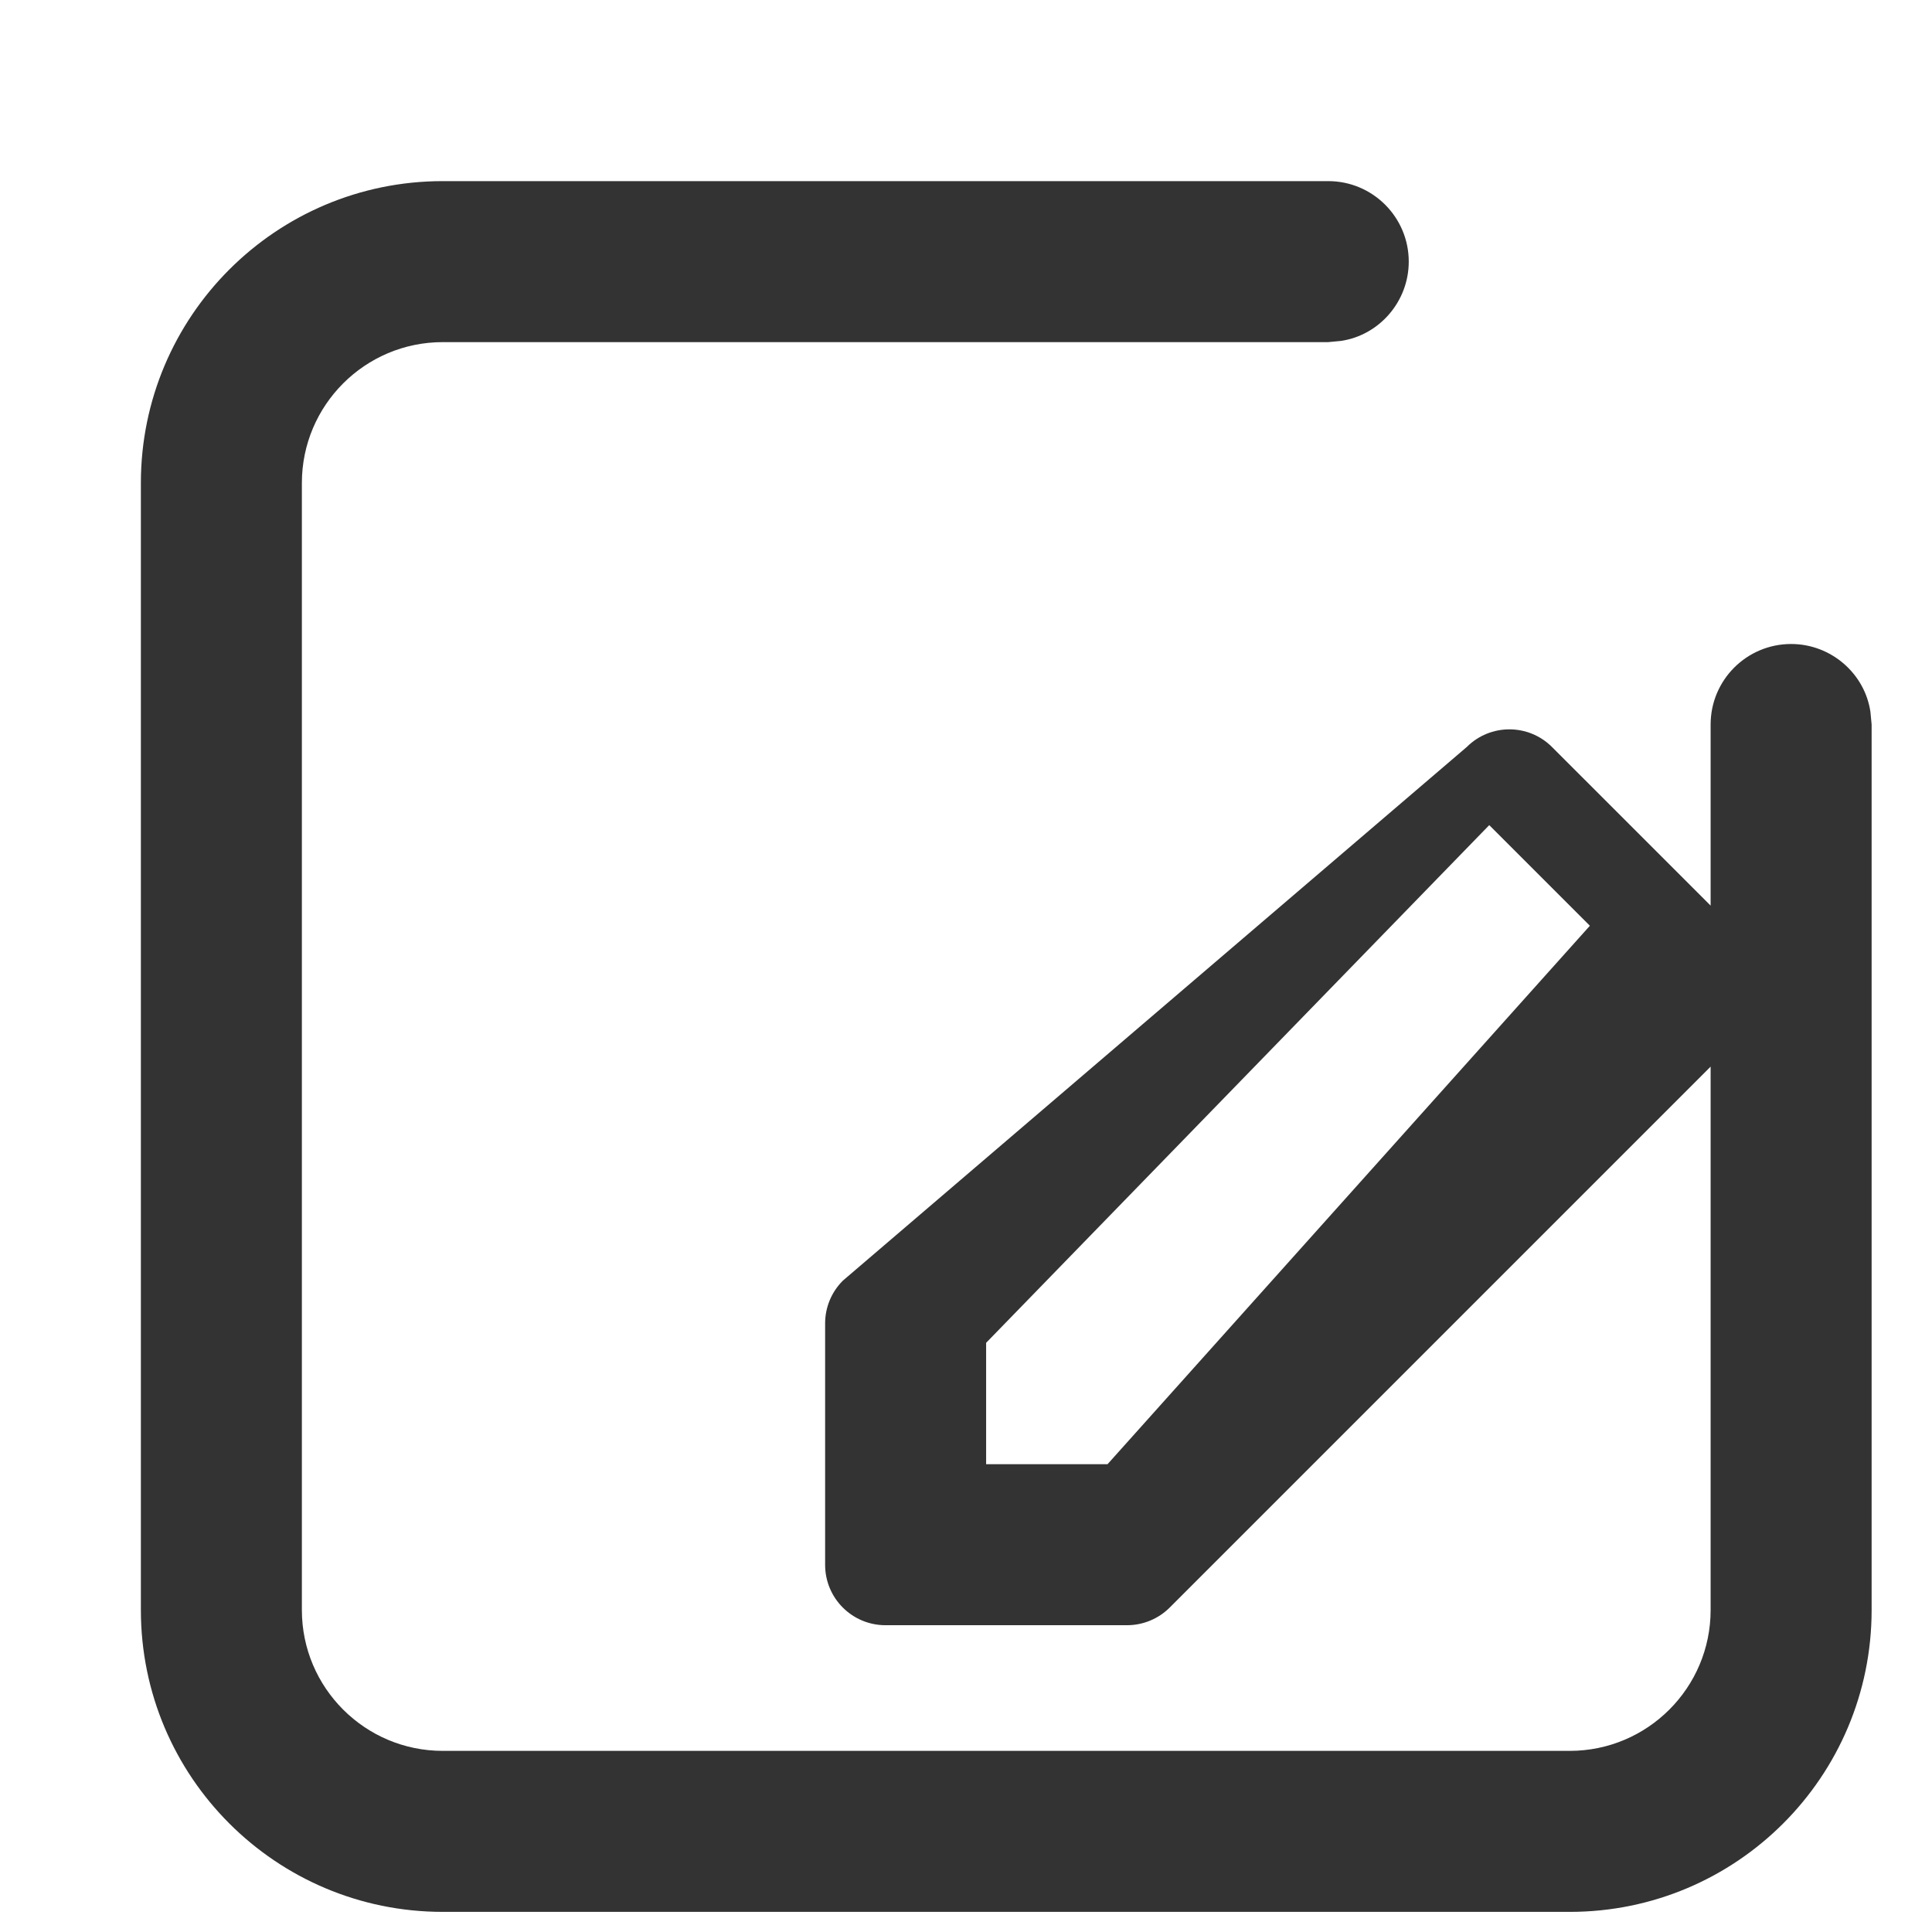
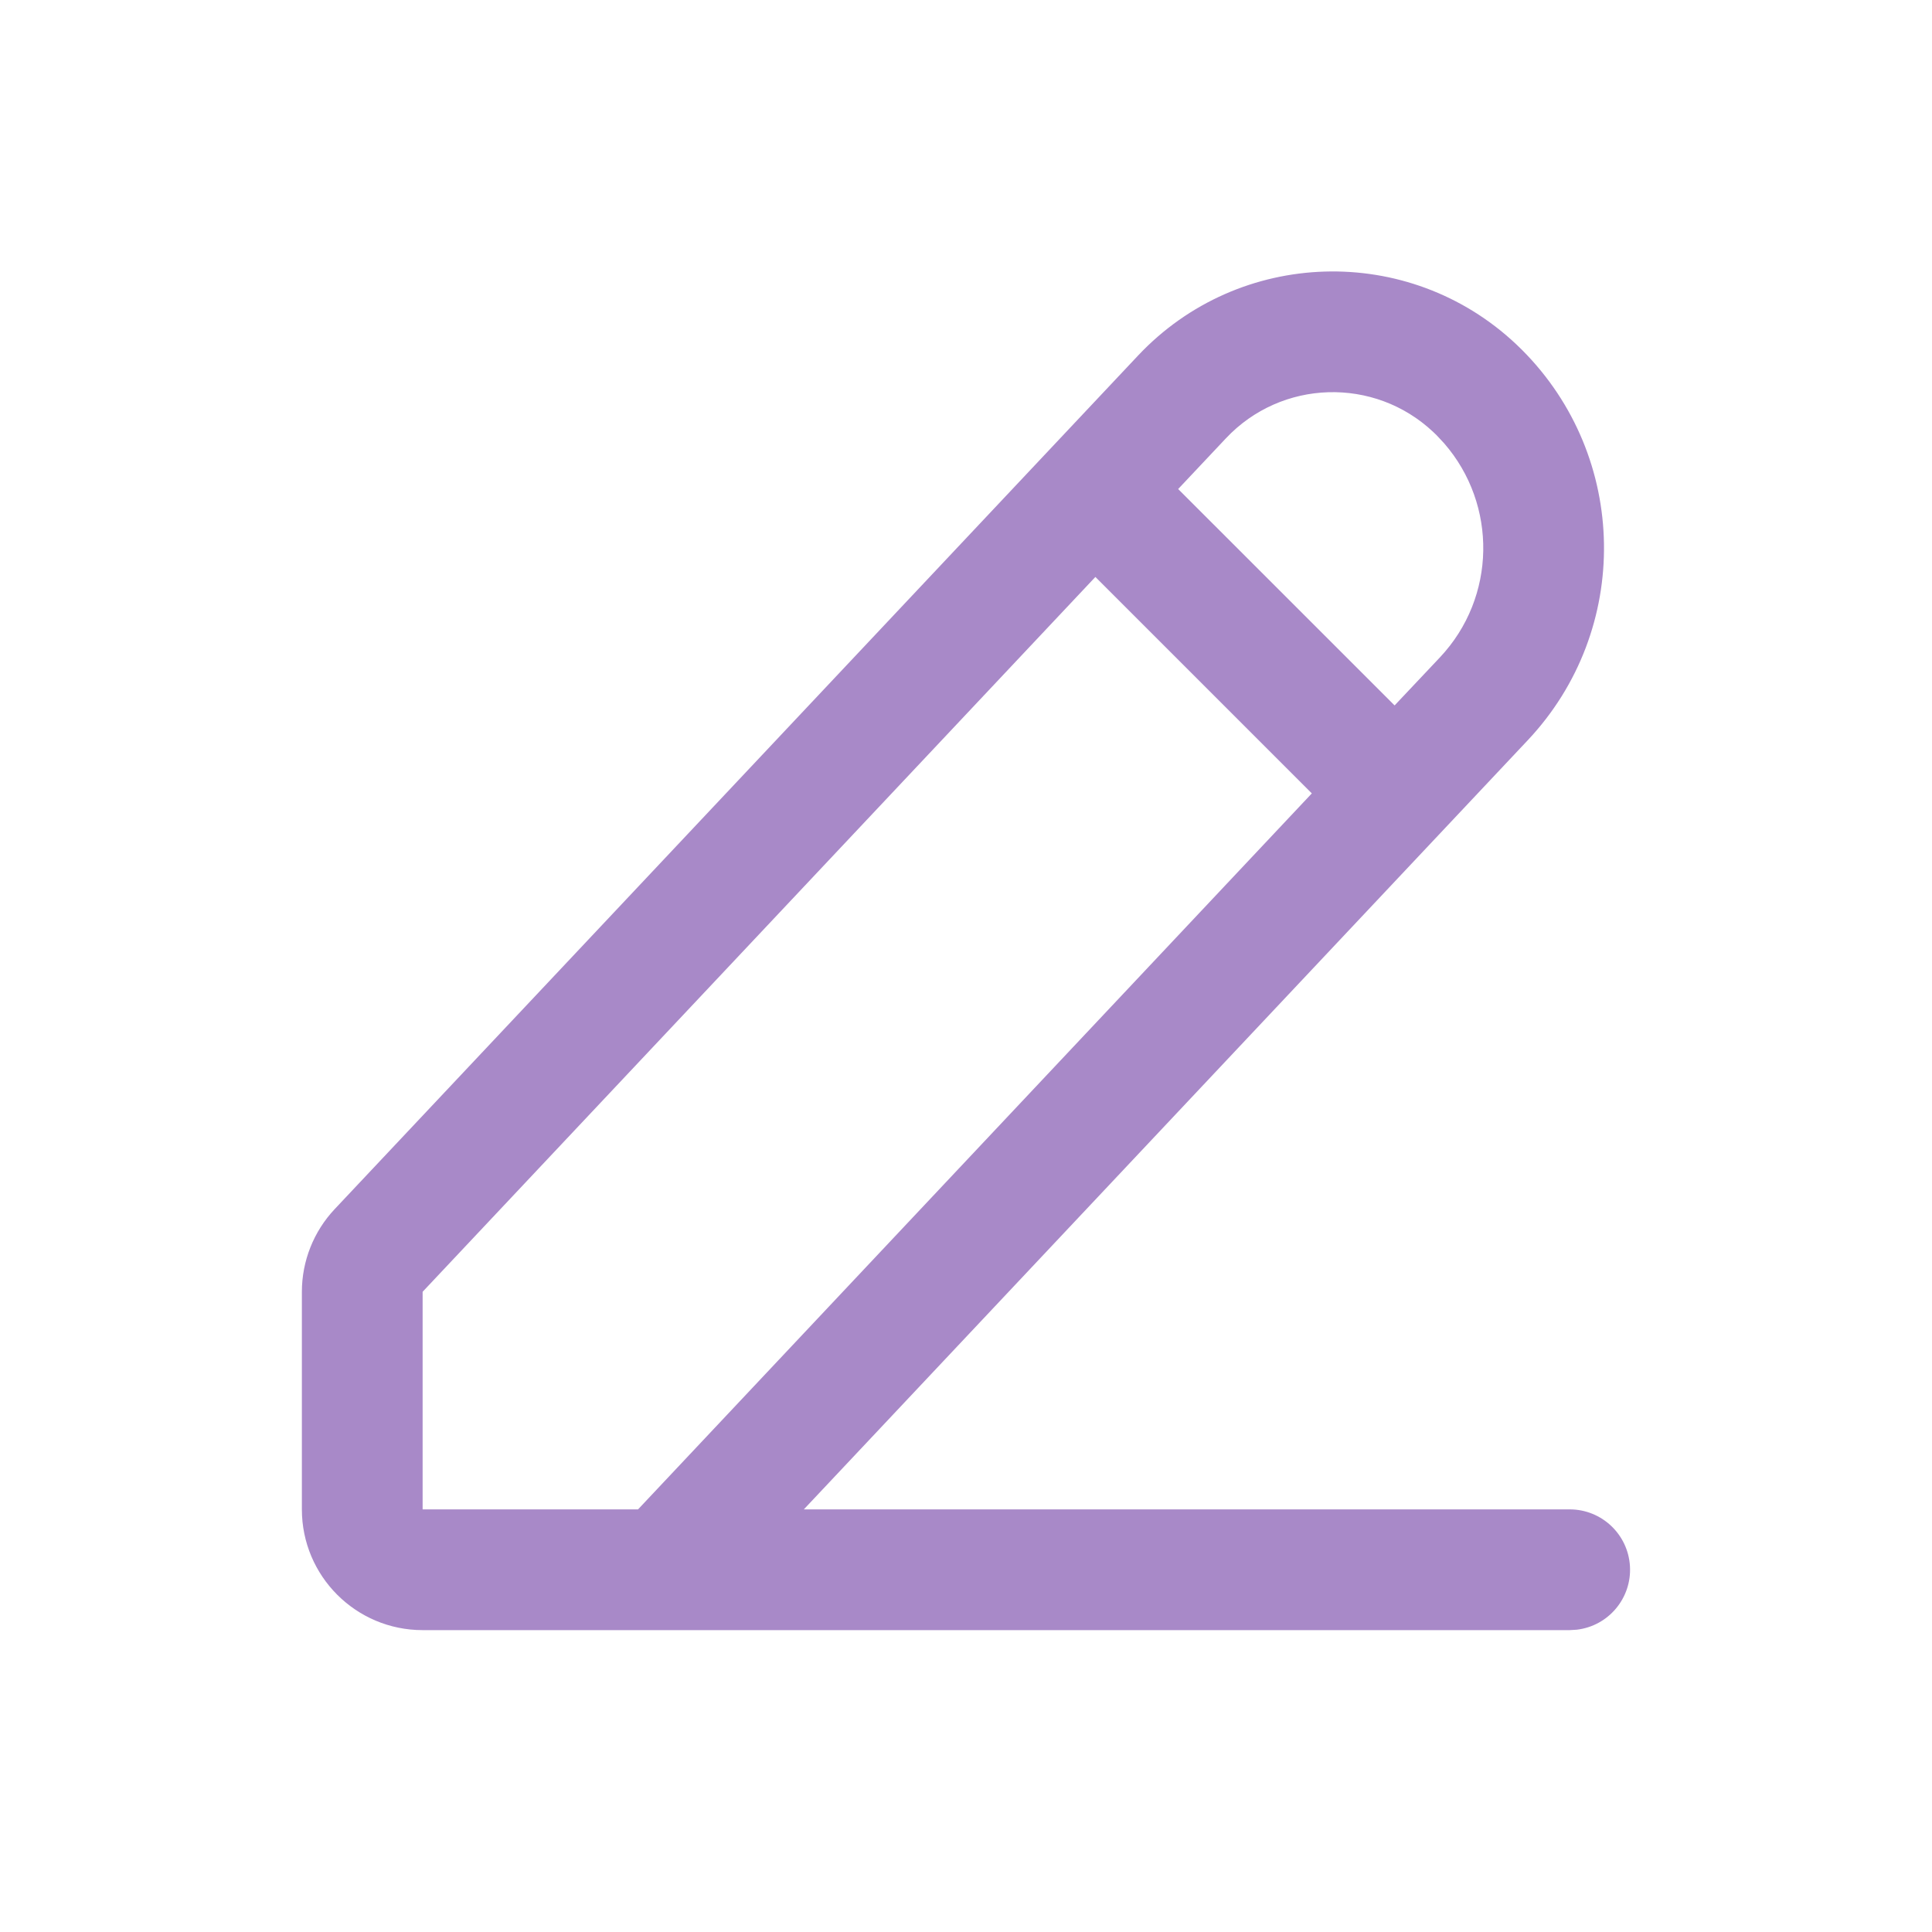
- <svg xmlns="http://www.w3.org/2000/svg" width="24px" height="24px" viewBox="0 0 24 24" version="1.1">
-   <g stroke="none" stroke-width="1" fill="none" fill-rule="evenodd">
-     <g transform="translate(3, 2)" fill="#333333" fill-rule="nonzero">
-       <path d="M13.5,0.25 C14.052,0.25 14.5,0.698 14.5,1.25 C14.5,1.746 14.133,2.165 13.658,2.235 L13.5,2.25 L2.5,2.25 C1.534,2.25 0.75,3.034 0.75,4 L0.75,18 C0.75,18.966 1.534,19.75 2.5,19.75 L16.5,19.75 C17.466,19.75 18.25,18.966 18.25,18 L18.25,7 C18.25,6.448 18.698,6 19.25,6 C19.746,6 20.165,6.367 20.235,6.842 L20.25,7 L20.25,18 C20.25,20.071 18.571,21.75 16.5,21.75 L2.5,21.75 C0.429,21.75 -1.25,20.071 -1.25,18 L-1.25,4 C-1.25,1.929 0.429,0.25 2.5,0.25 L13.5,0.25 Z M15.22,7.28 C15.513,6.987 15.987,6.987 16.28,7.28 L18.72,9.72 C19.013,10.013 19.013,10.487 18.72,10.78 L11.53,17.97 C11.39,18.11 11.199,18.189 11,18.189 L8,18.189 C7.586,18.189 7.25,17.854 7.25,17.439 L7.25,14.439 C7.25,14.24 7.329,14.05 7.47,13.909 L15.22,7.28 Z M9.25,14.681 L9.25,16.189 L10.758,16.189 L16.75,9.5 L15.5,8.25 L9.25,14.681 Z" />
-     </g>
-   </g>
+ <svg xmlns="http://www.w3.org/2000/svg" t="1754318682392" class="icon" viewBox="0 0 1024 1024" version="1.1" p-id="1469" width="200" height="200">
+   <path d="M603.168 188.48a141.76 141.76 0 0 1 200.384-6.08l3.072 2.976a148.608 148.608 0 0 1 3.136 206.944L426.048 800H832a32 32 0 0 1 3.744 63.776L832 864H224a64 64 0 0 1-64-64v-115.296a64 64 0 0 1 17.408-43.872z m-22.592 117.312L224 684.672V800h114.176l357.12-379.488-114.72-114.72z m179.104-76.8a77.76 77.76 0 0 0-109.92 3.328l-25.312 26.88 114.72 114.688 24-25.44c29.984-31.84 30.56-80.96 2.24-113.504l-4.032-4.32z" fill="#a889c8" p-id="1470" />
</svg>
